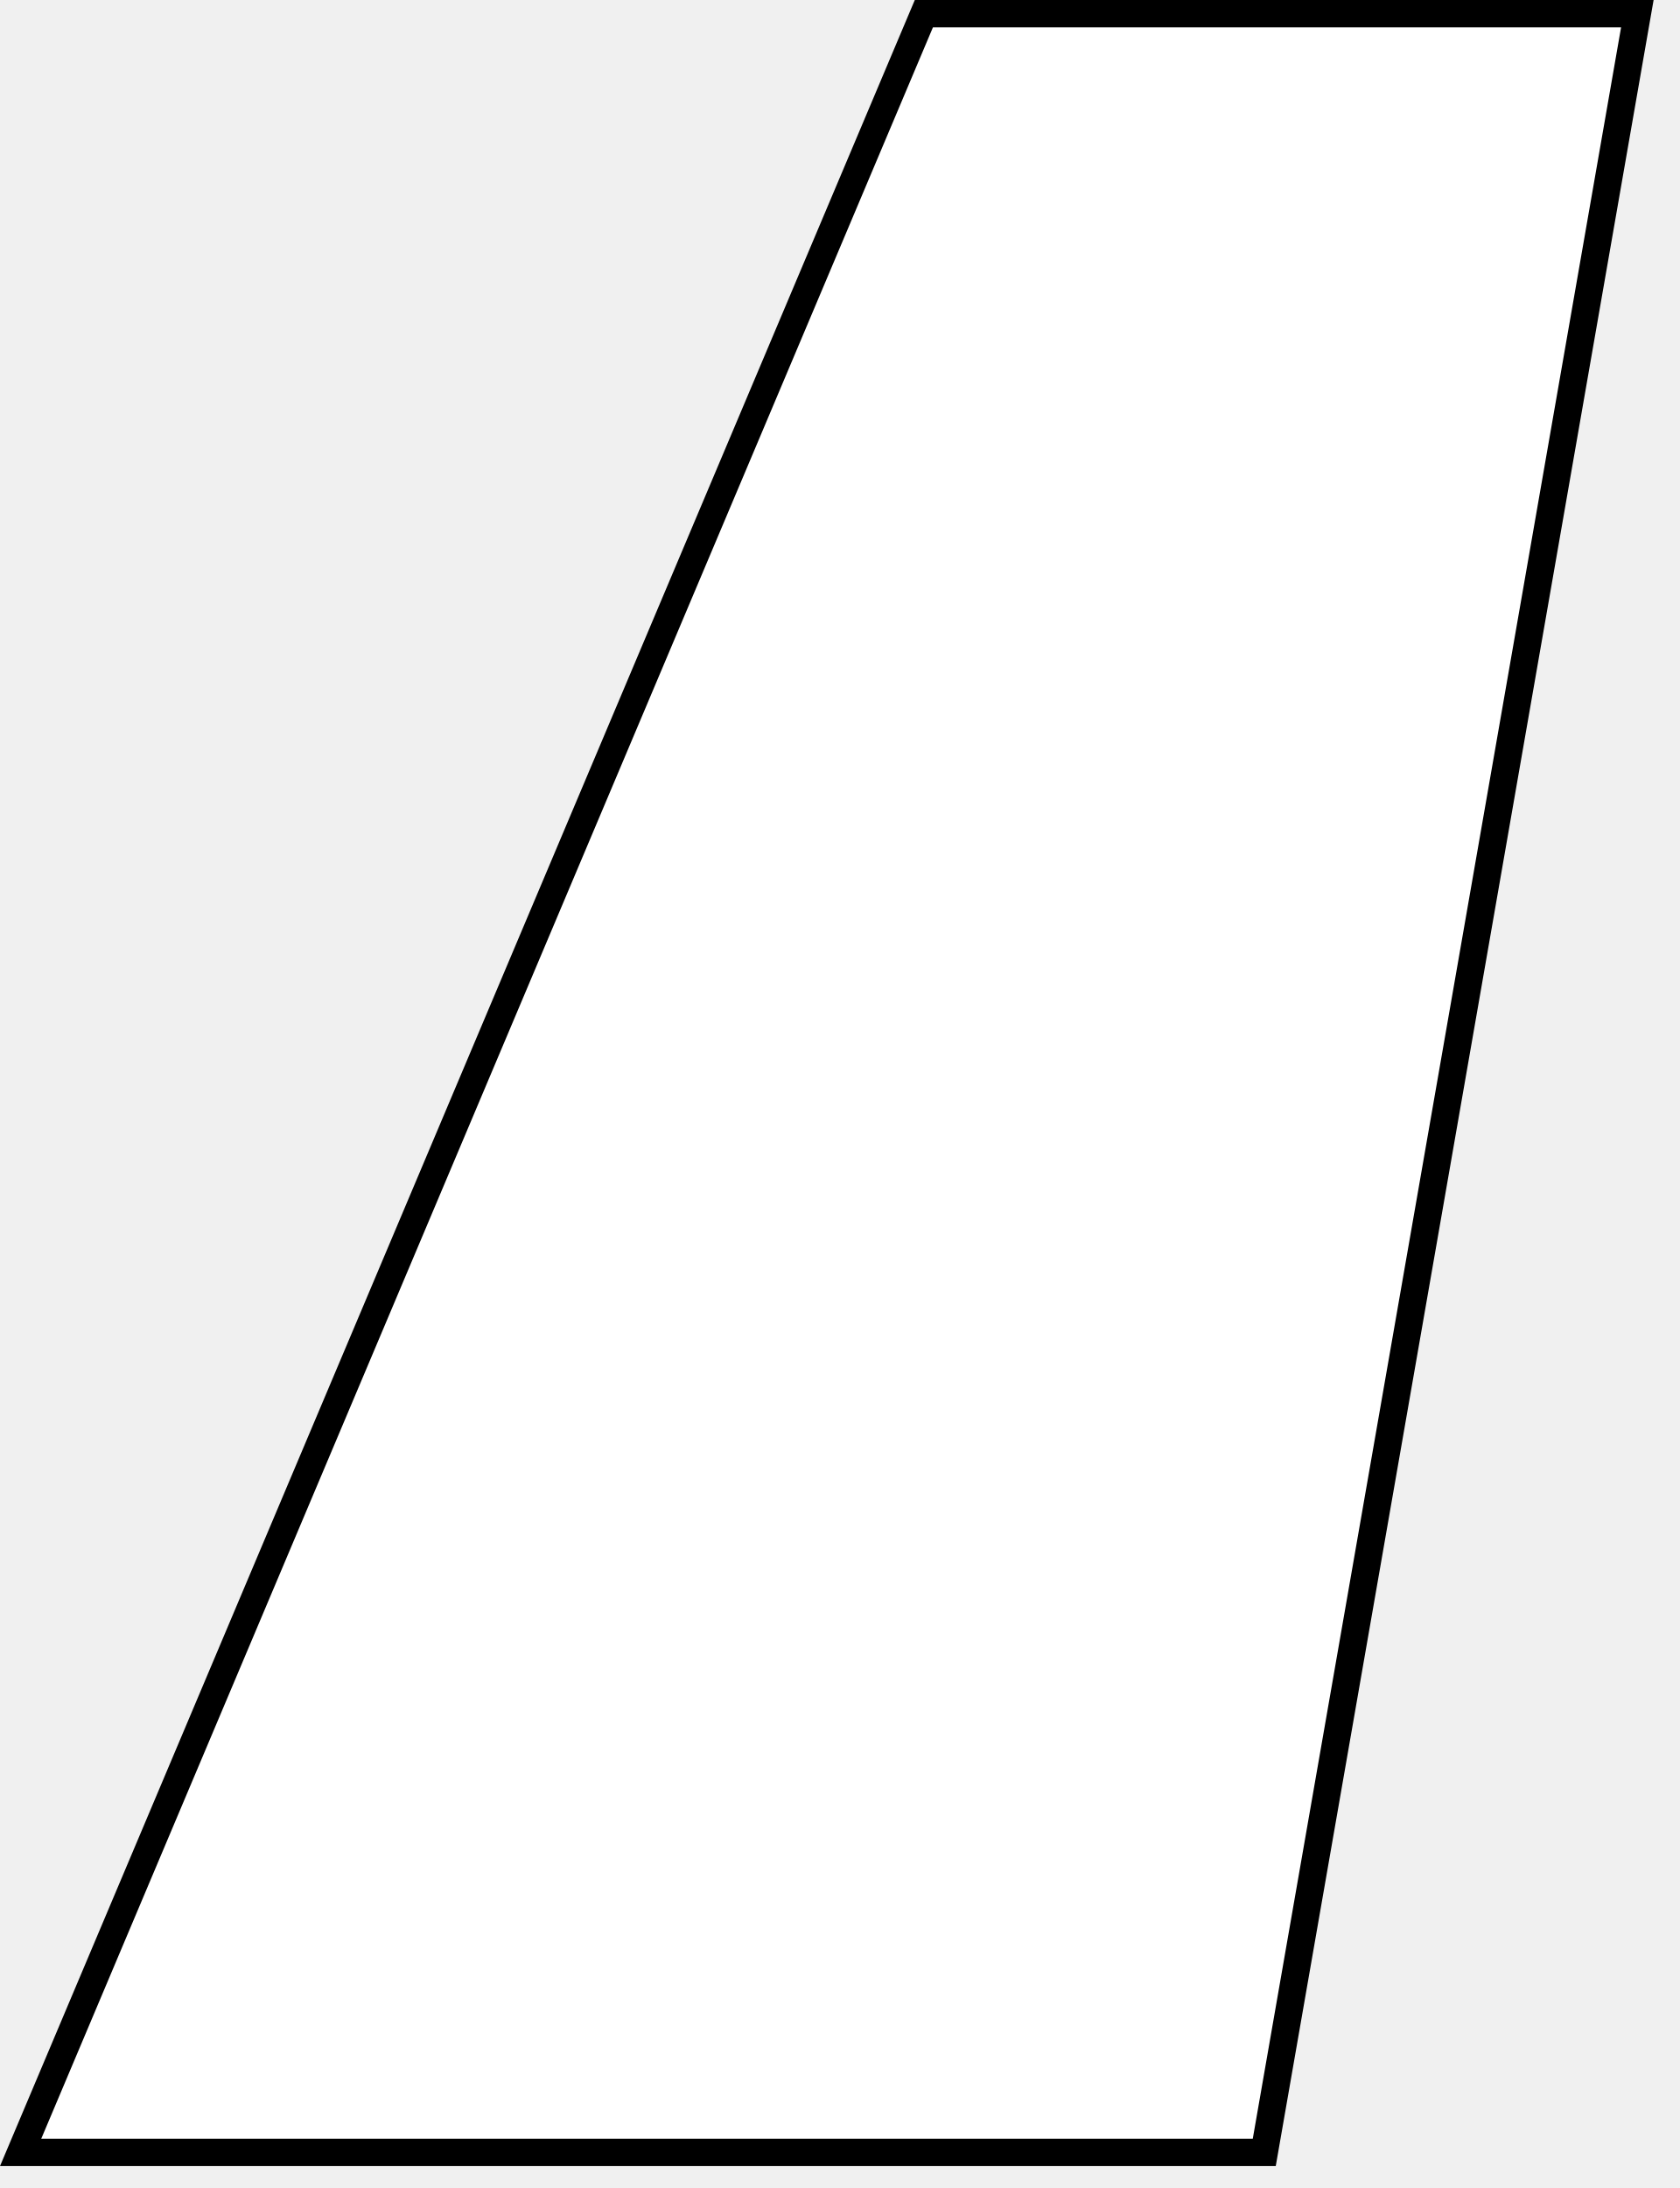
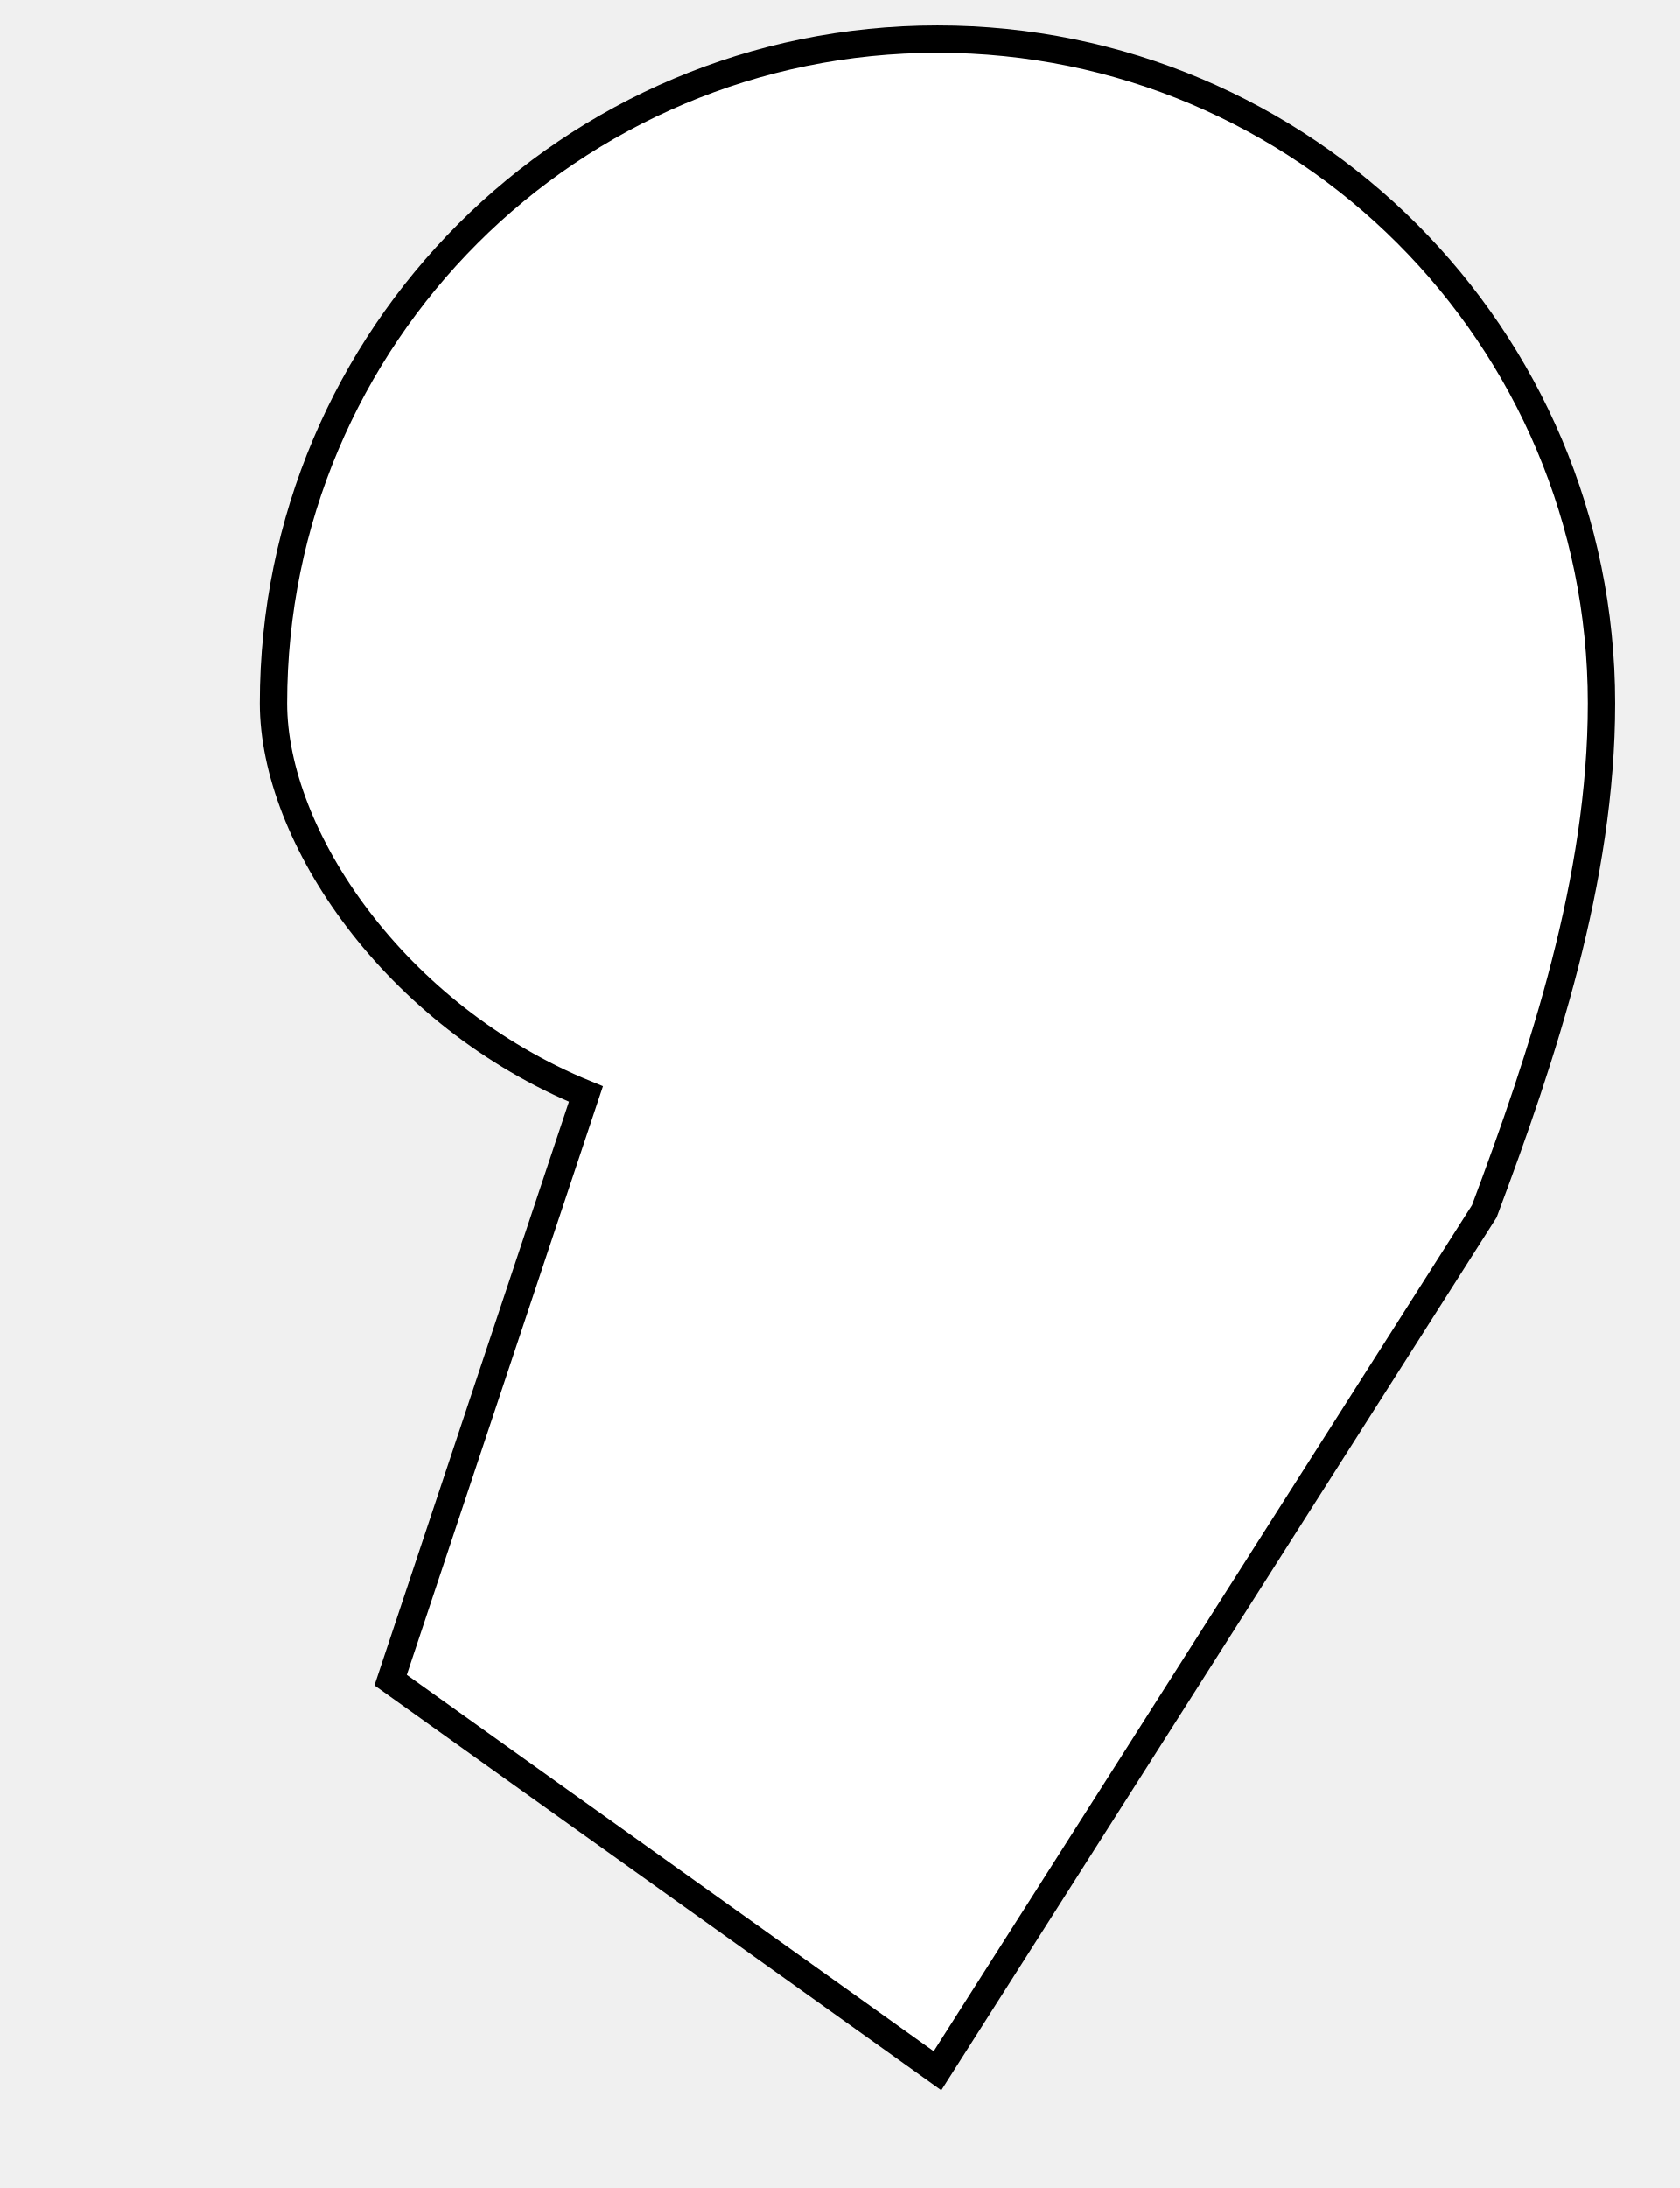
<svg xmlns="http://www.w3.org/2000/svg" width="43" height="56" viewBox="0 0 43 56" fill="none">
-   <path d="M23.651 0.35H41.916L32.365 55.089H0.528L23.651 0.35Z" fill="white" stroke="black" stroke-width="0.7" />
+   <path d="M 24 1 C 33.39 1 41 8.61 41 18 C 41 22.5 39.5 27 38 31 L 24 53 L 10 43 L 15 28 C 10.1 26 7 21.4 7 18 C 7 8.61 14.61 1 24 1 Z" fill="white" stroke="black" stroke-width="0.7" />
</svg>
